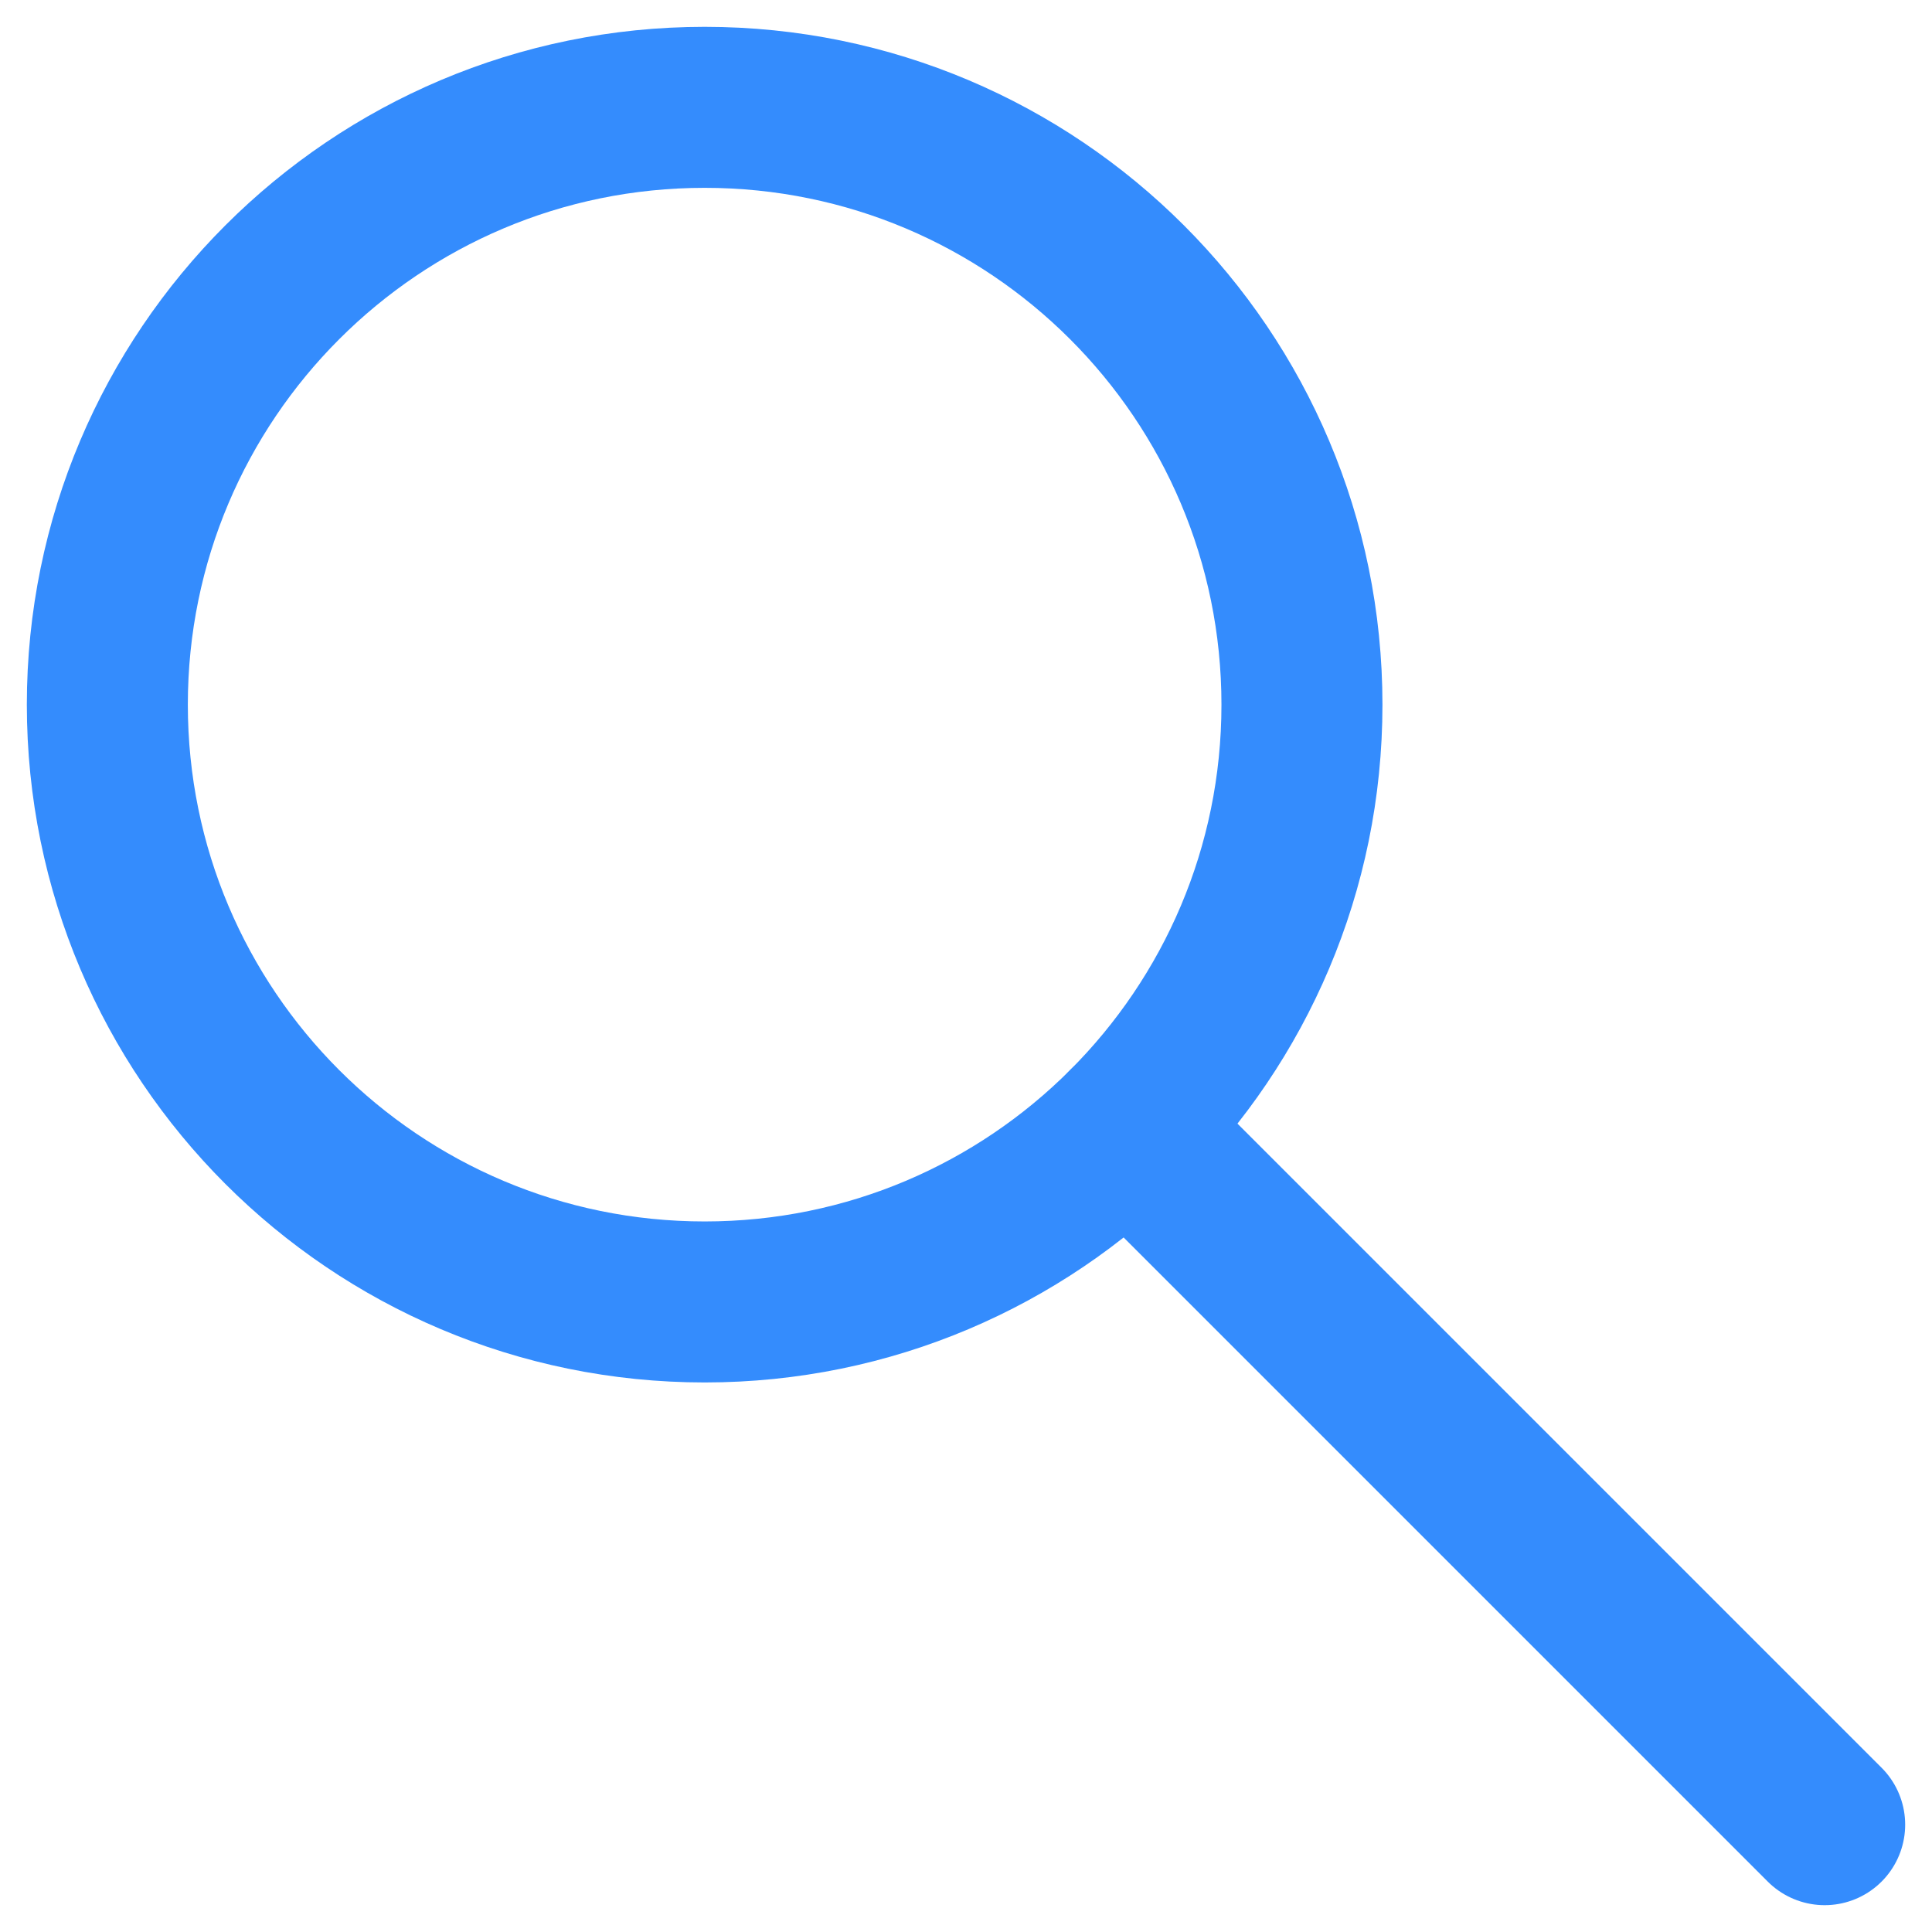
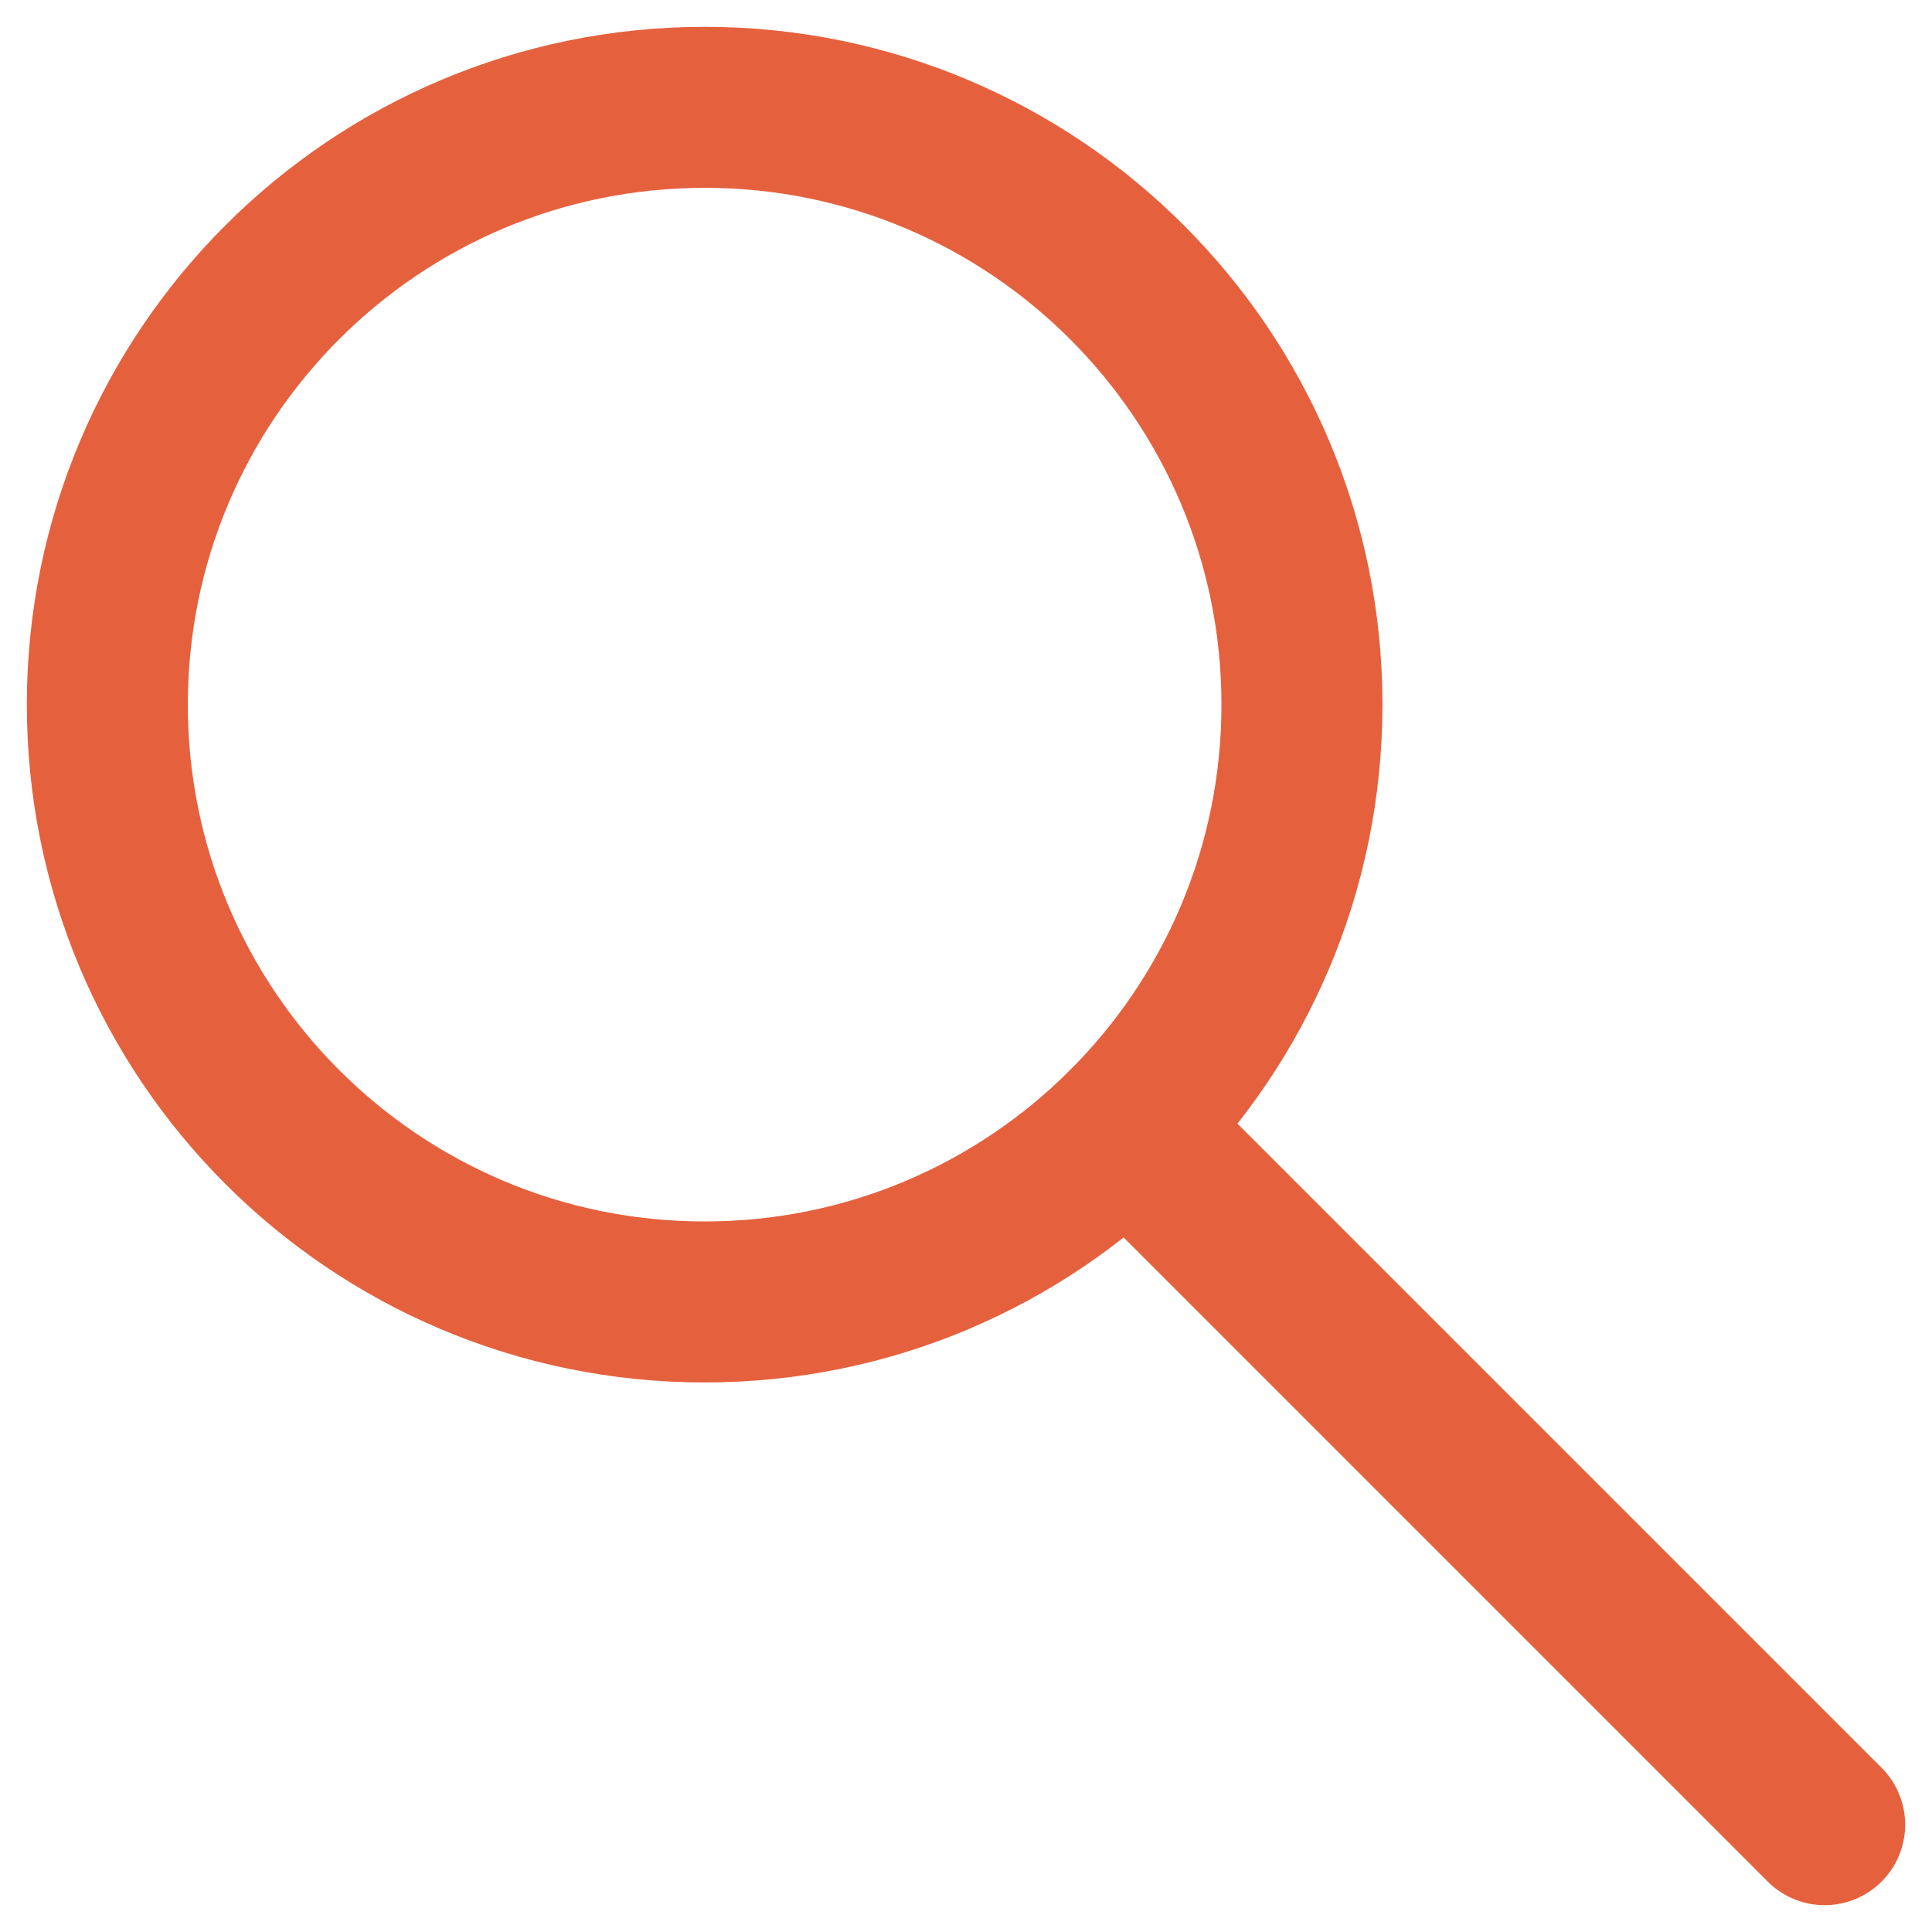
<svg xmlns="http://www.w3.org/2000/svg" width="18" height="18" viewBox="0 0 18 18">
  <g fill="none" fill-rule="evenodd">
    <path d="M0 0h18v18H0z" />
-     <g transform="translate(1 1)" stroke="#348CFD" stroke-linecap="round" stroke-linejoin="round" stroke-width="1.5">
+     <g transform="translate(1 1)" stroke="#e5613e" stroke-linecap="round" stroke-linejoin="round" stroke-width="1.5">
      <circle cx="5.565" cy="5.565" r="5.565" />
      <path d="M9.5 9.5 16 16" />
    </g>
  </g>
</svg>
